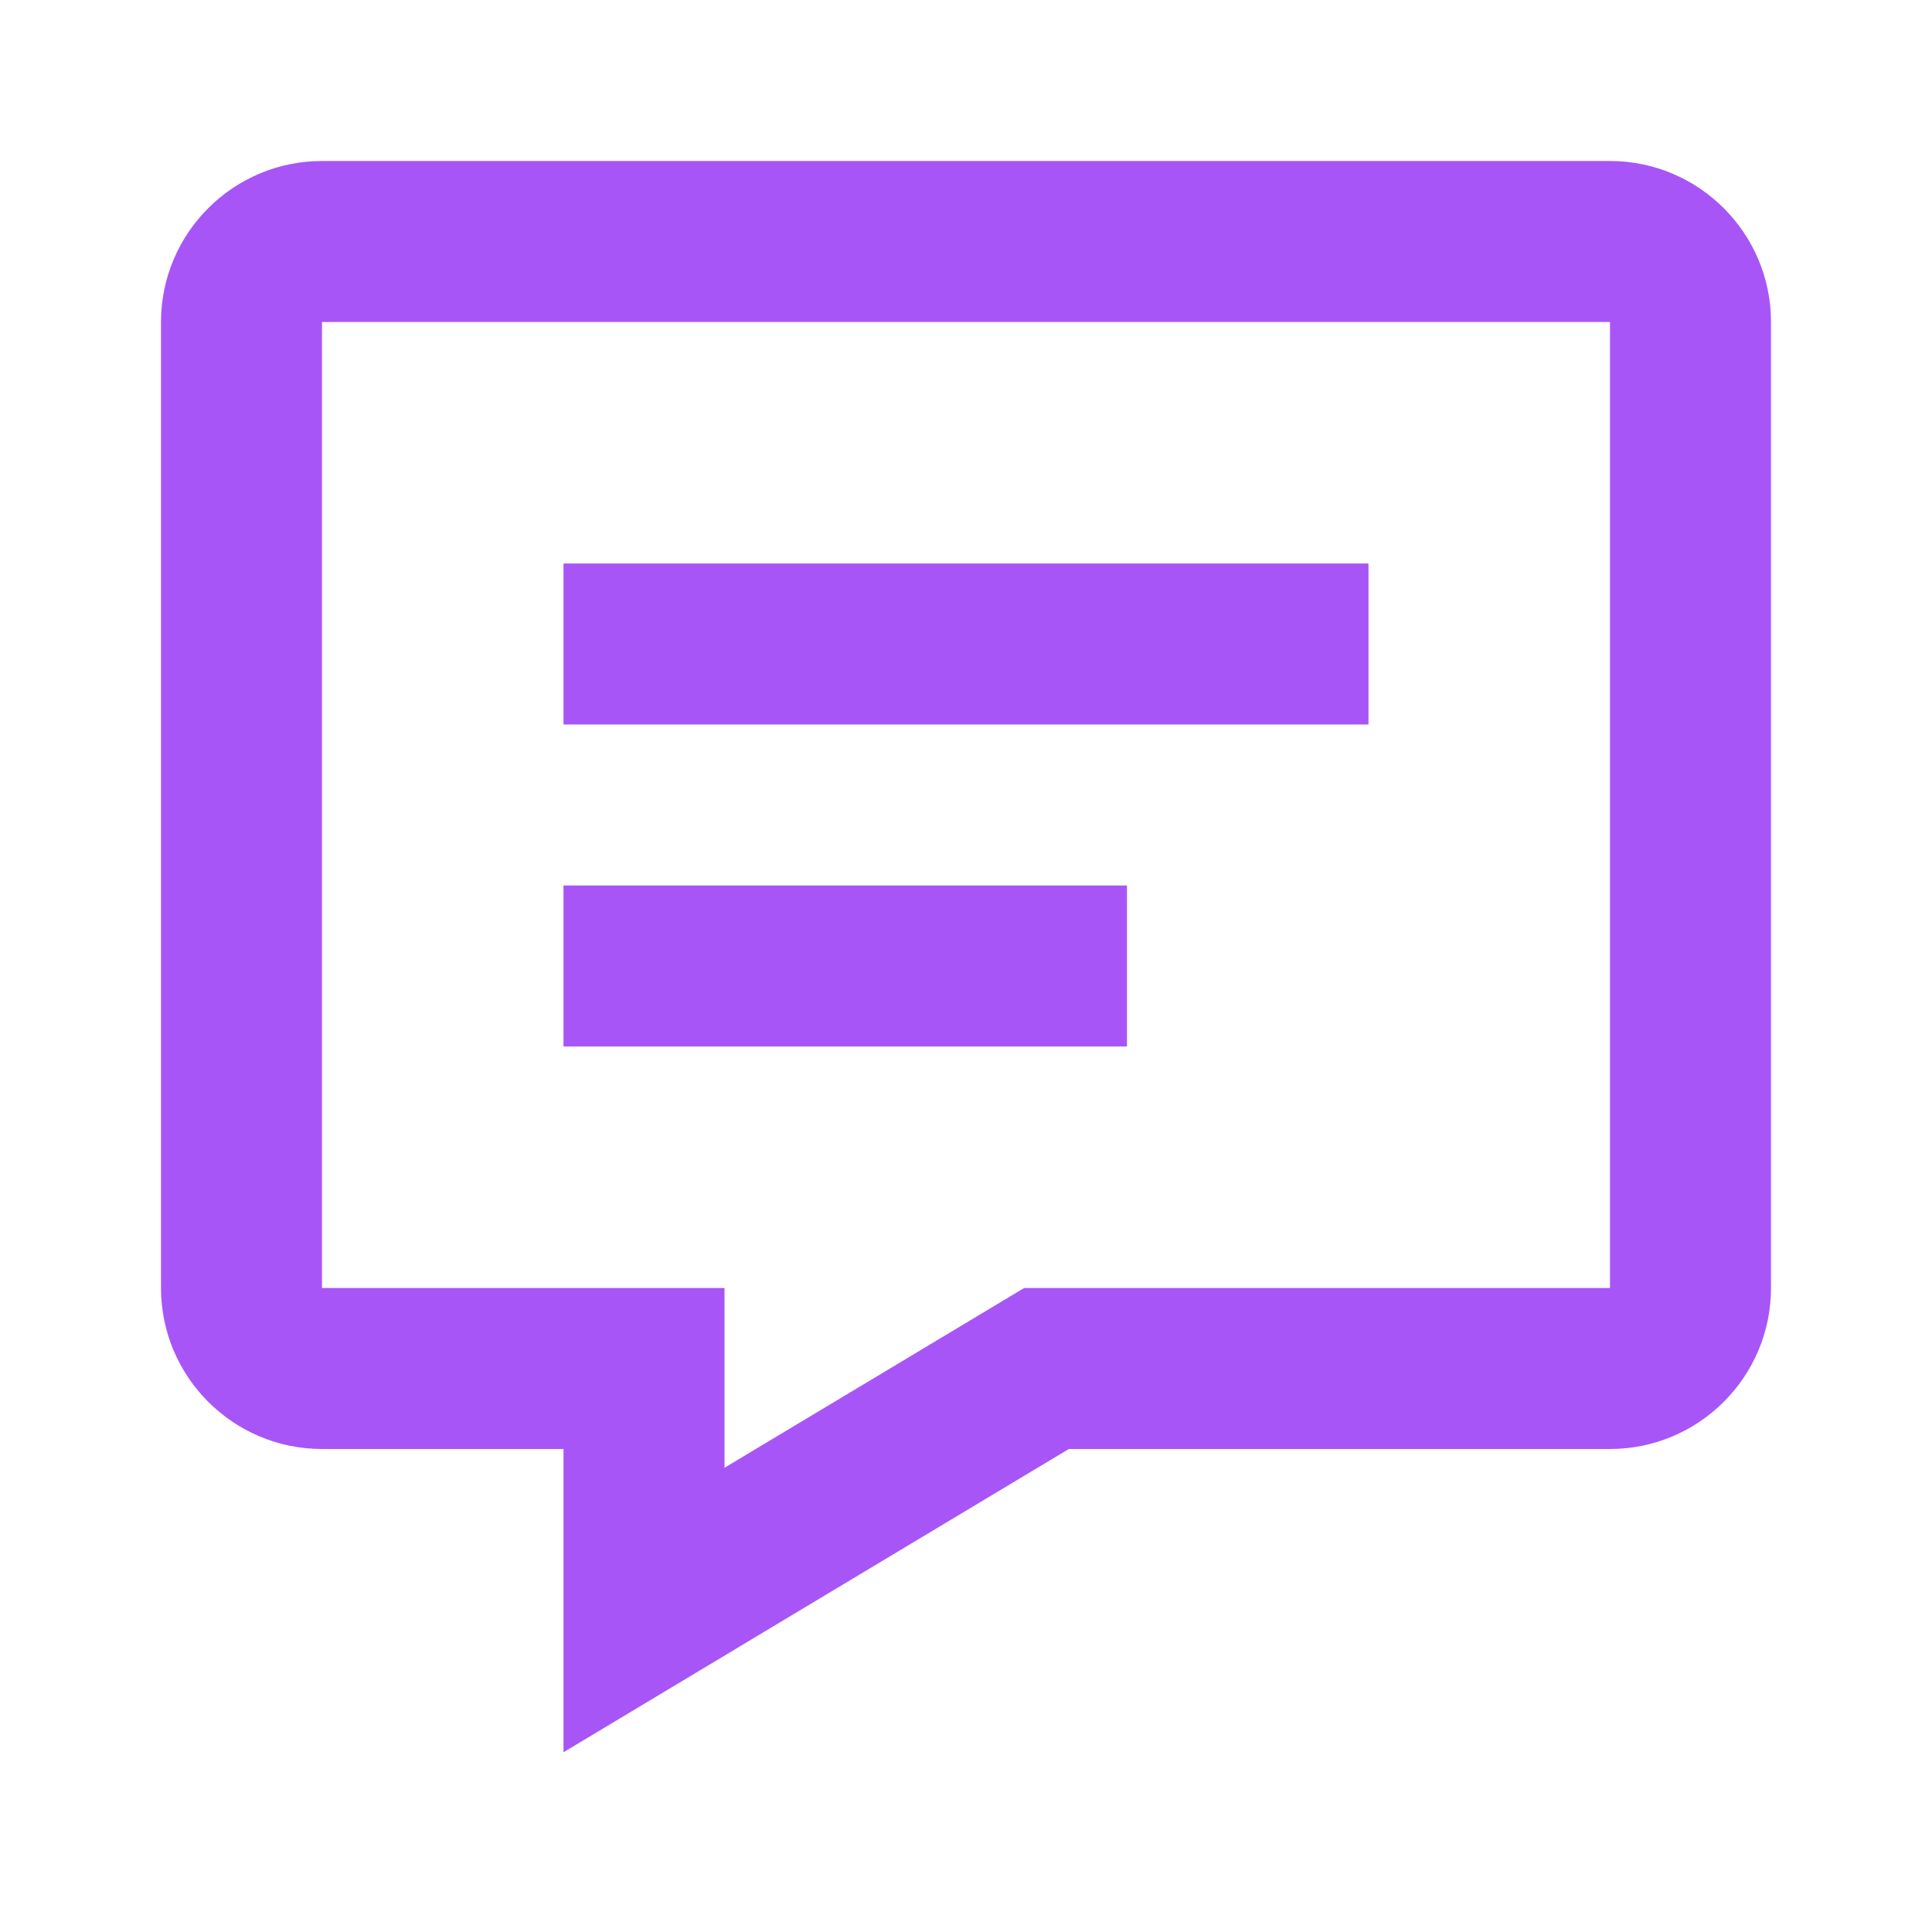
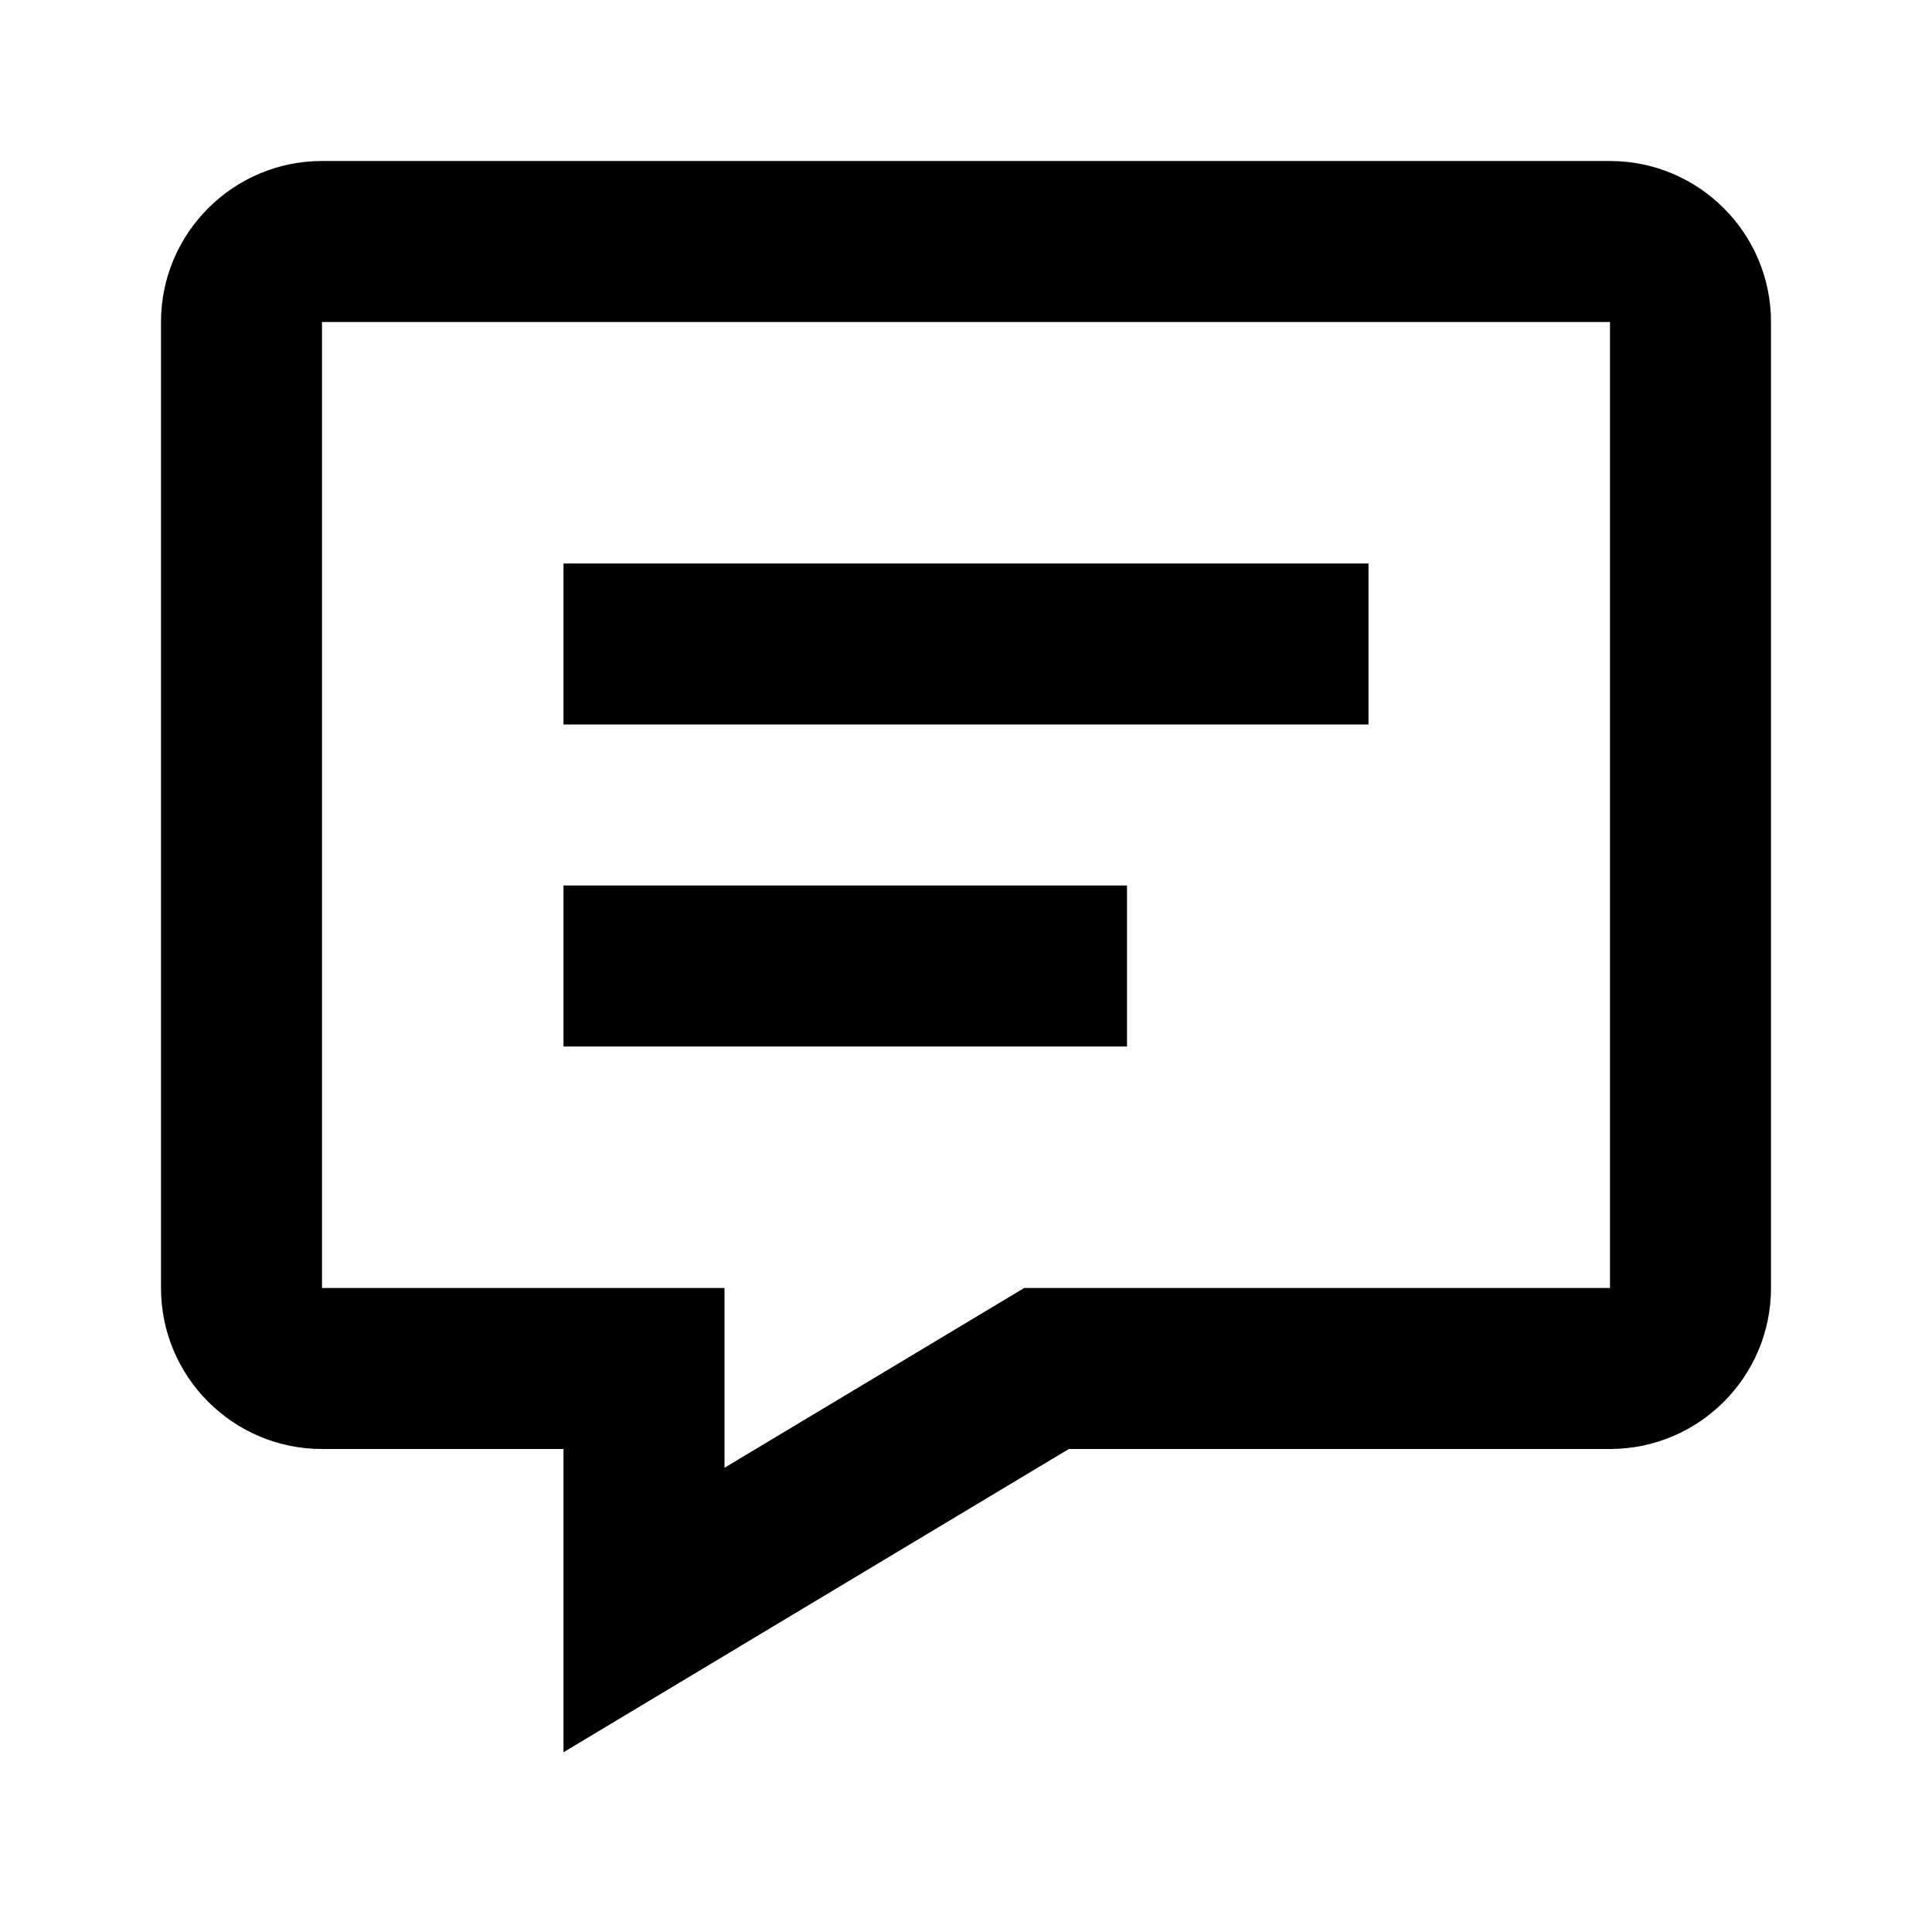
<svg xmlns="http://www.w3.org/2000/svg" width="24" height="24" viewBox="0 0 24 24">
-   <path d="M20,2H4C2.897,2,2,2.897,2,4v12c0,1.103,0.897,2,2,2h3v3.767L13.277,18H20c1.103,0,2-0.897,2-2V4C22,2.897,21.103,2,20,2z M20,16h-7.277L9,18.233V16H4V4h16V16z" fill="#a855f7" />
-   <path d="M7 7H17V9H7zM7 11H14V13H7z" fill="#a855f7" />
+   <path d="M20,2H4C2.897,2,2,2.897,2,4v12c0,1.103,0.897,2,2,2h3v3.767L13.277,18H20c1.103,0,2-0.897,2-2V4C22,2.897,21.103,2,20,2z M20,16h-7.277L9,18.233V16H4V4h16V16z" />
+   <path d="M7 7H17V9H7zM7 11H14V13H7z" />
</svg>
